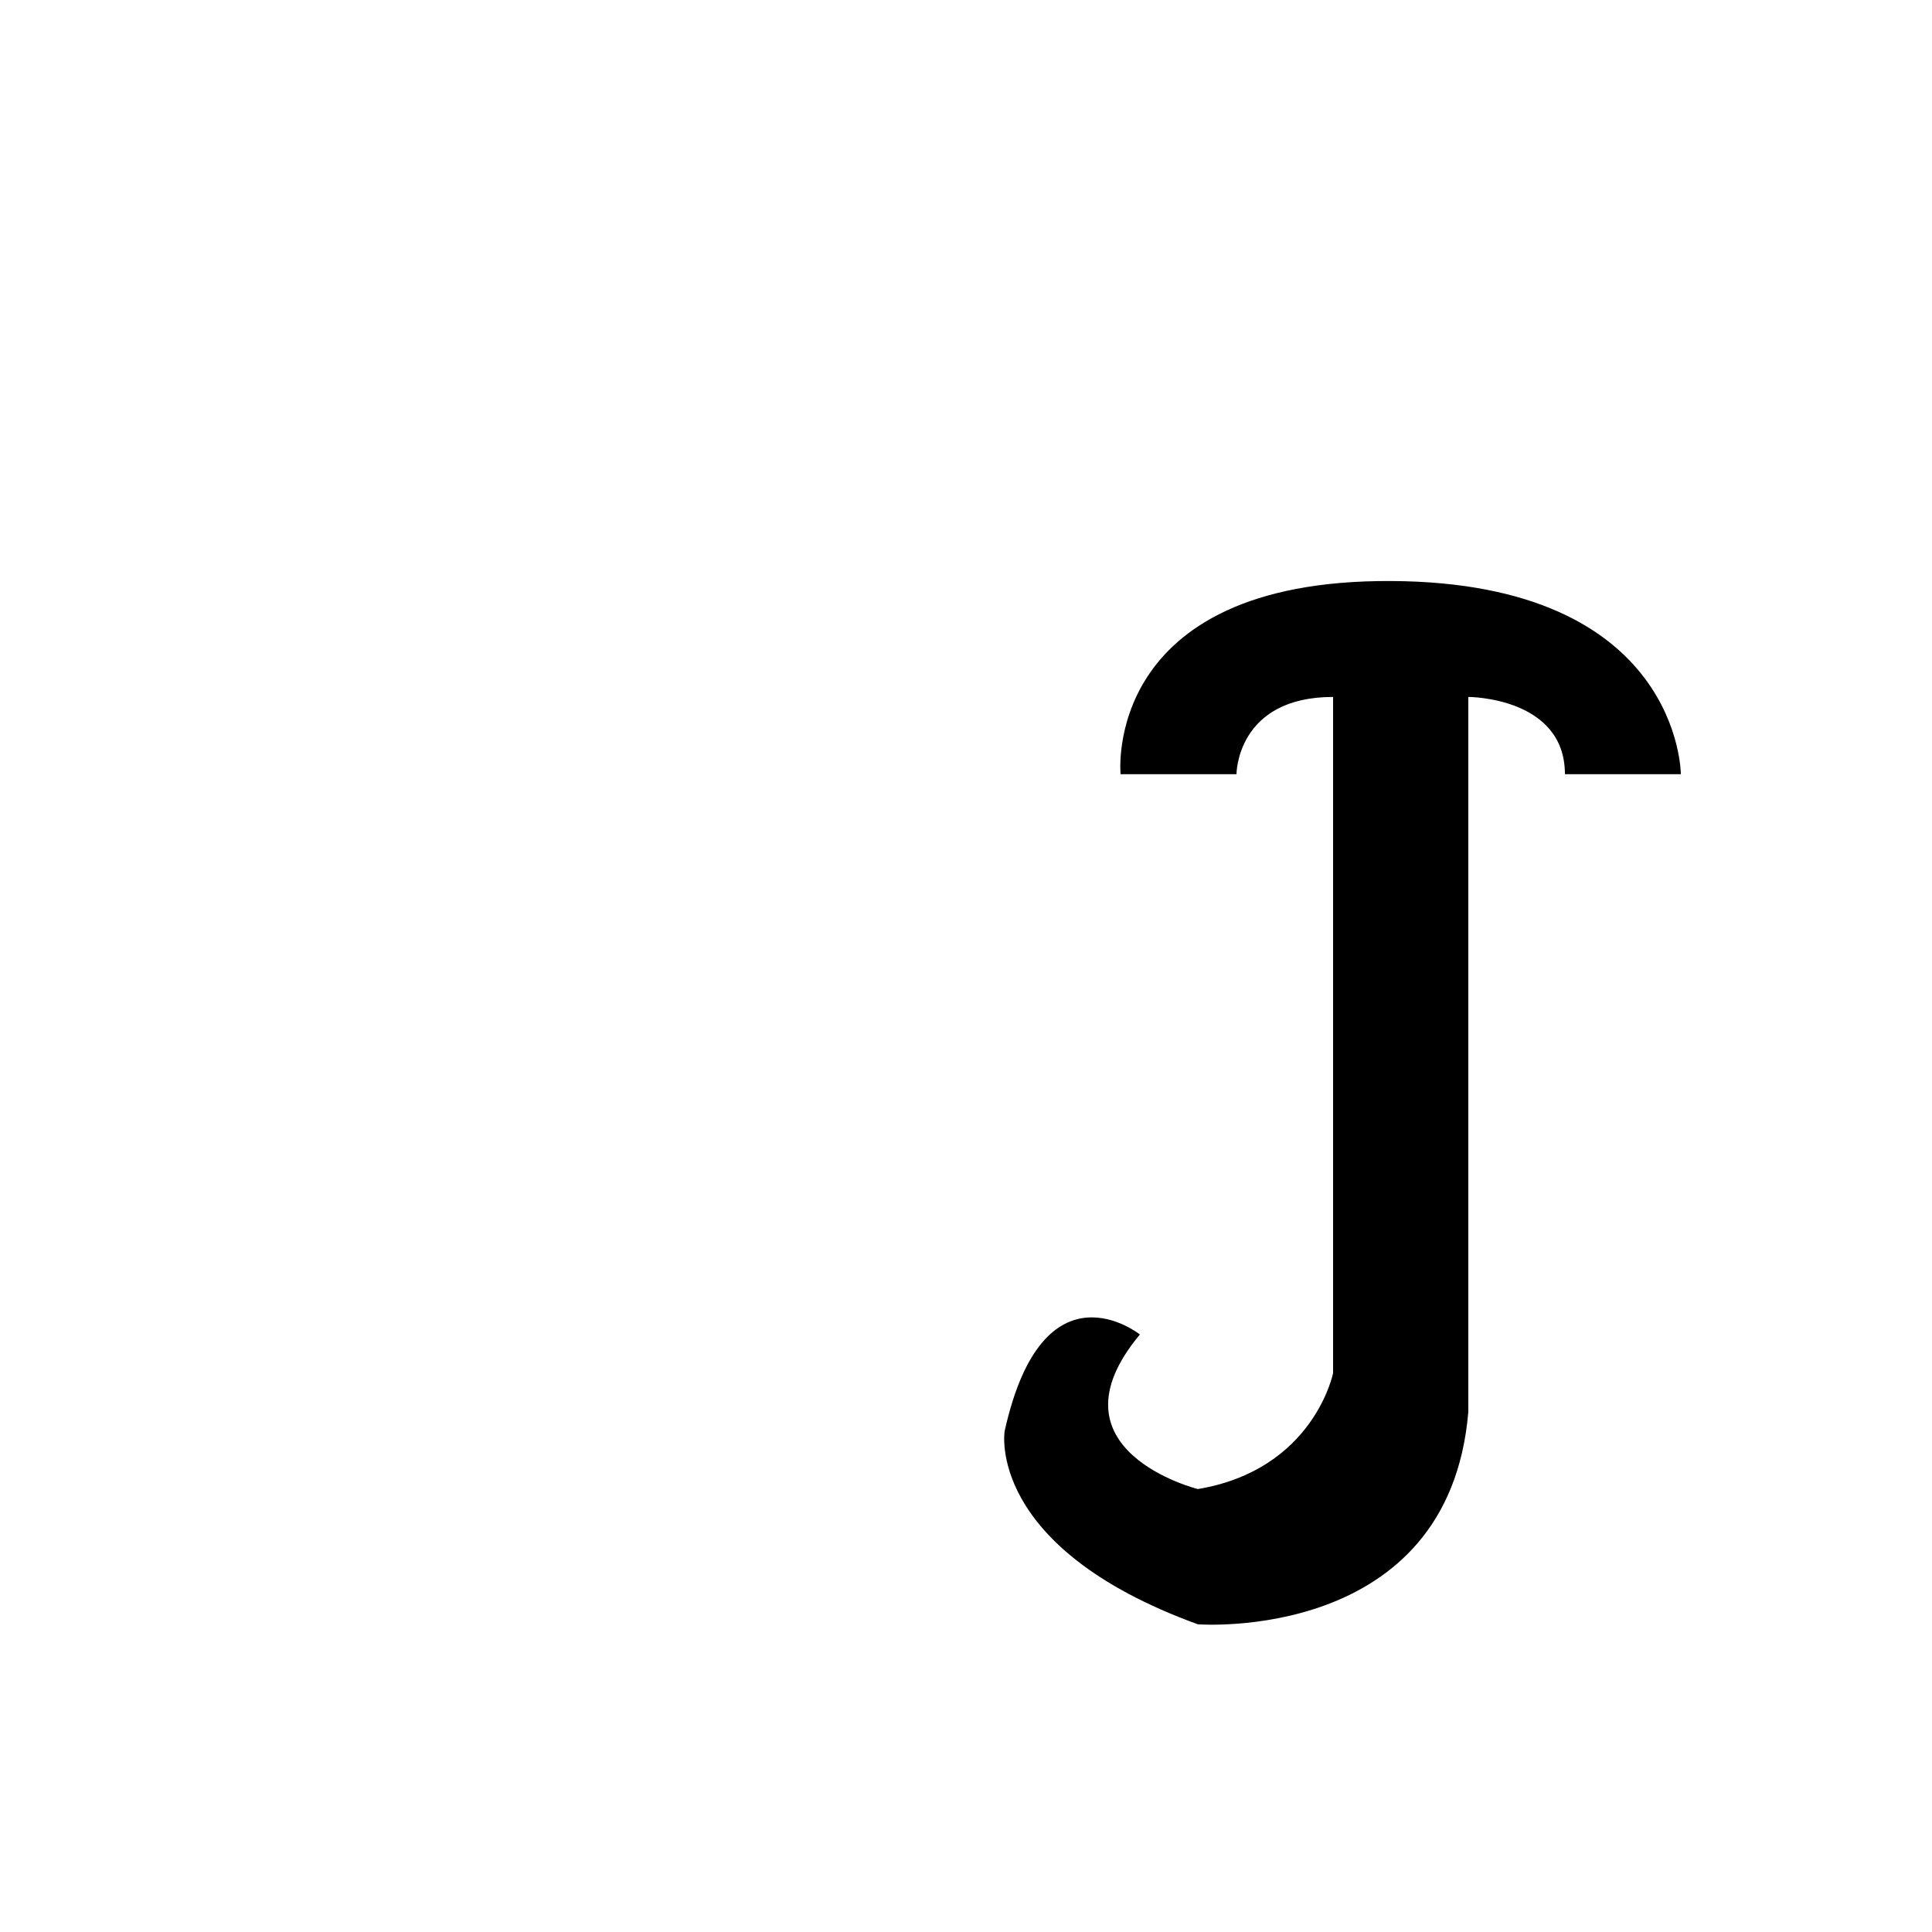
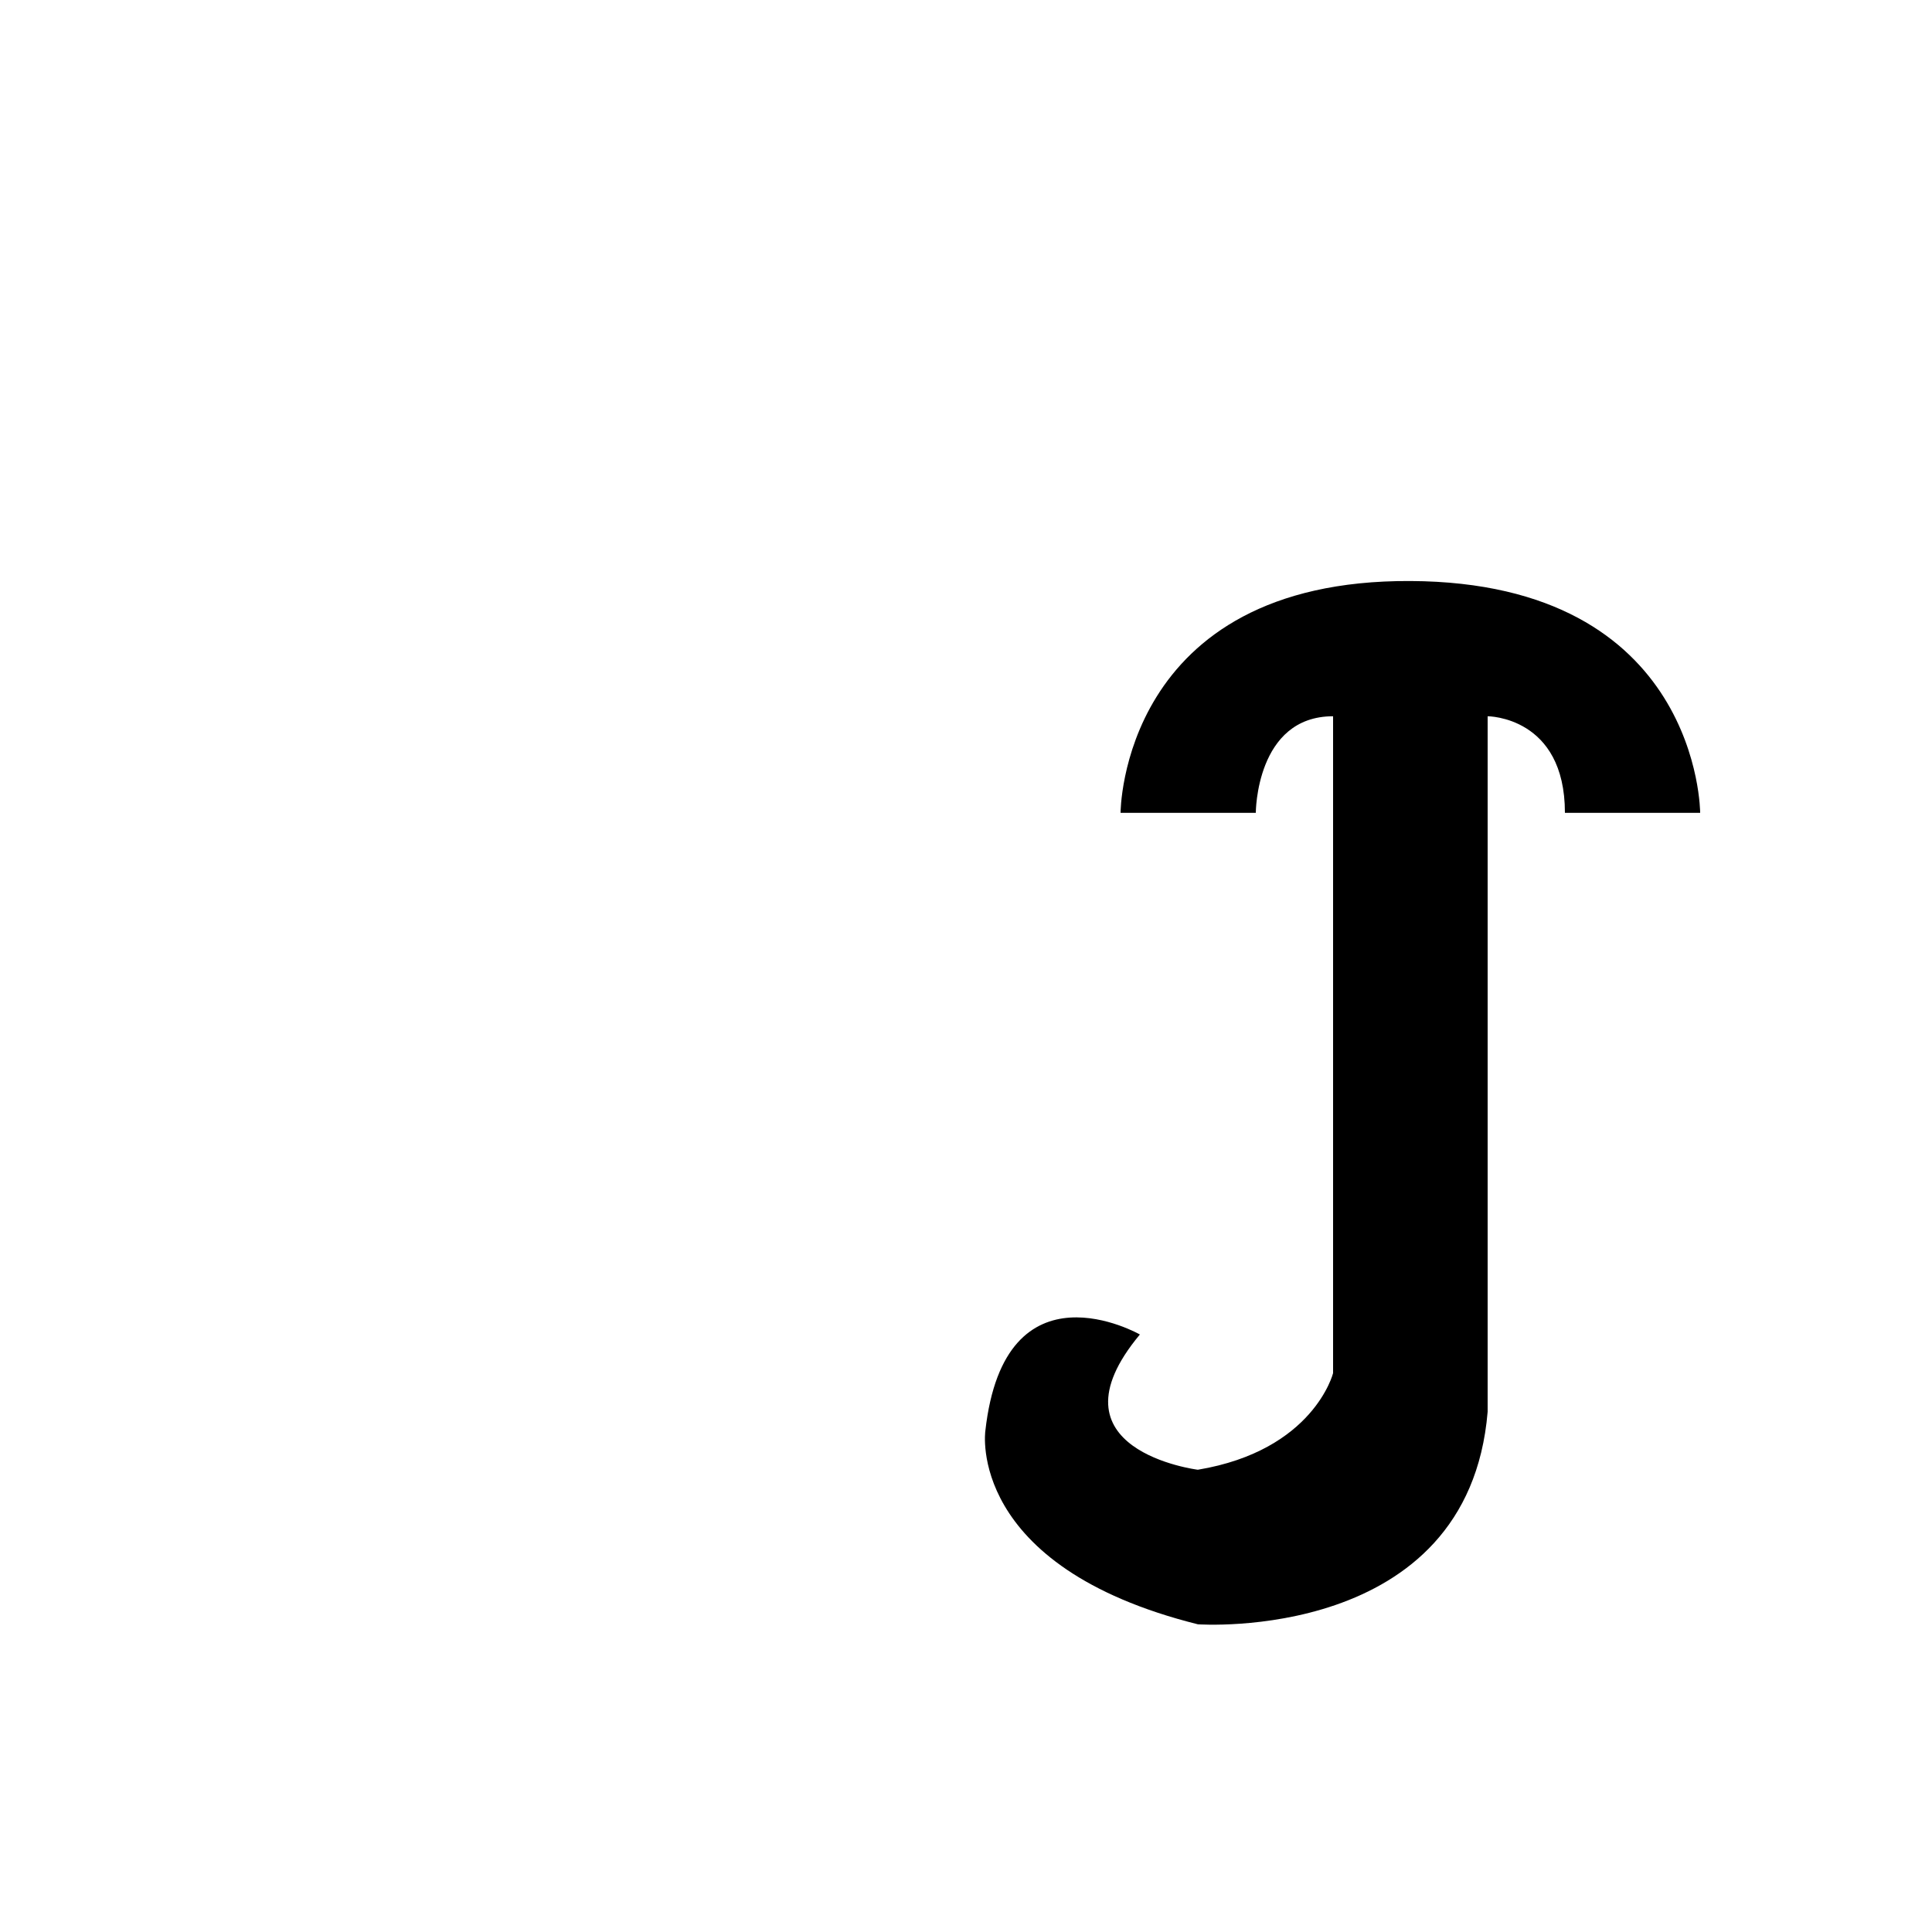
<svg xmlns="http://www.w3.org/2000/svg" id="_完成" data-name="完成" width="1000" height="1000" viewBox="0 0 1000 1000">
-   <path d="M580,400.733h60s0-40,50-40v350s-10,50-70,60c0,0-80-20-30-80,0,0-50-40-70,50,0,0-10,60,100,100,0,0,130,10,140-110v-370s50,0,50,40h60s0-99.267-150-100-140,100-140,100Z" />
+   <path d="M580,420.733h70s0-50,40-50v340s-10,40-70,50c0,0-80-10-30-70,0,0-70-40-80,50,0,0-10,70,110,100,0,0,140,10,150-110v-360s40,0,40,50h70s0-119.267-150-120-150,120-150,120Z" />
</svg>
